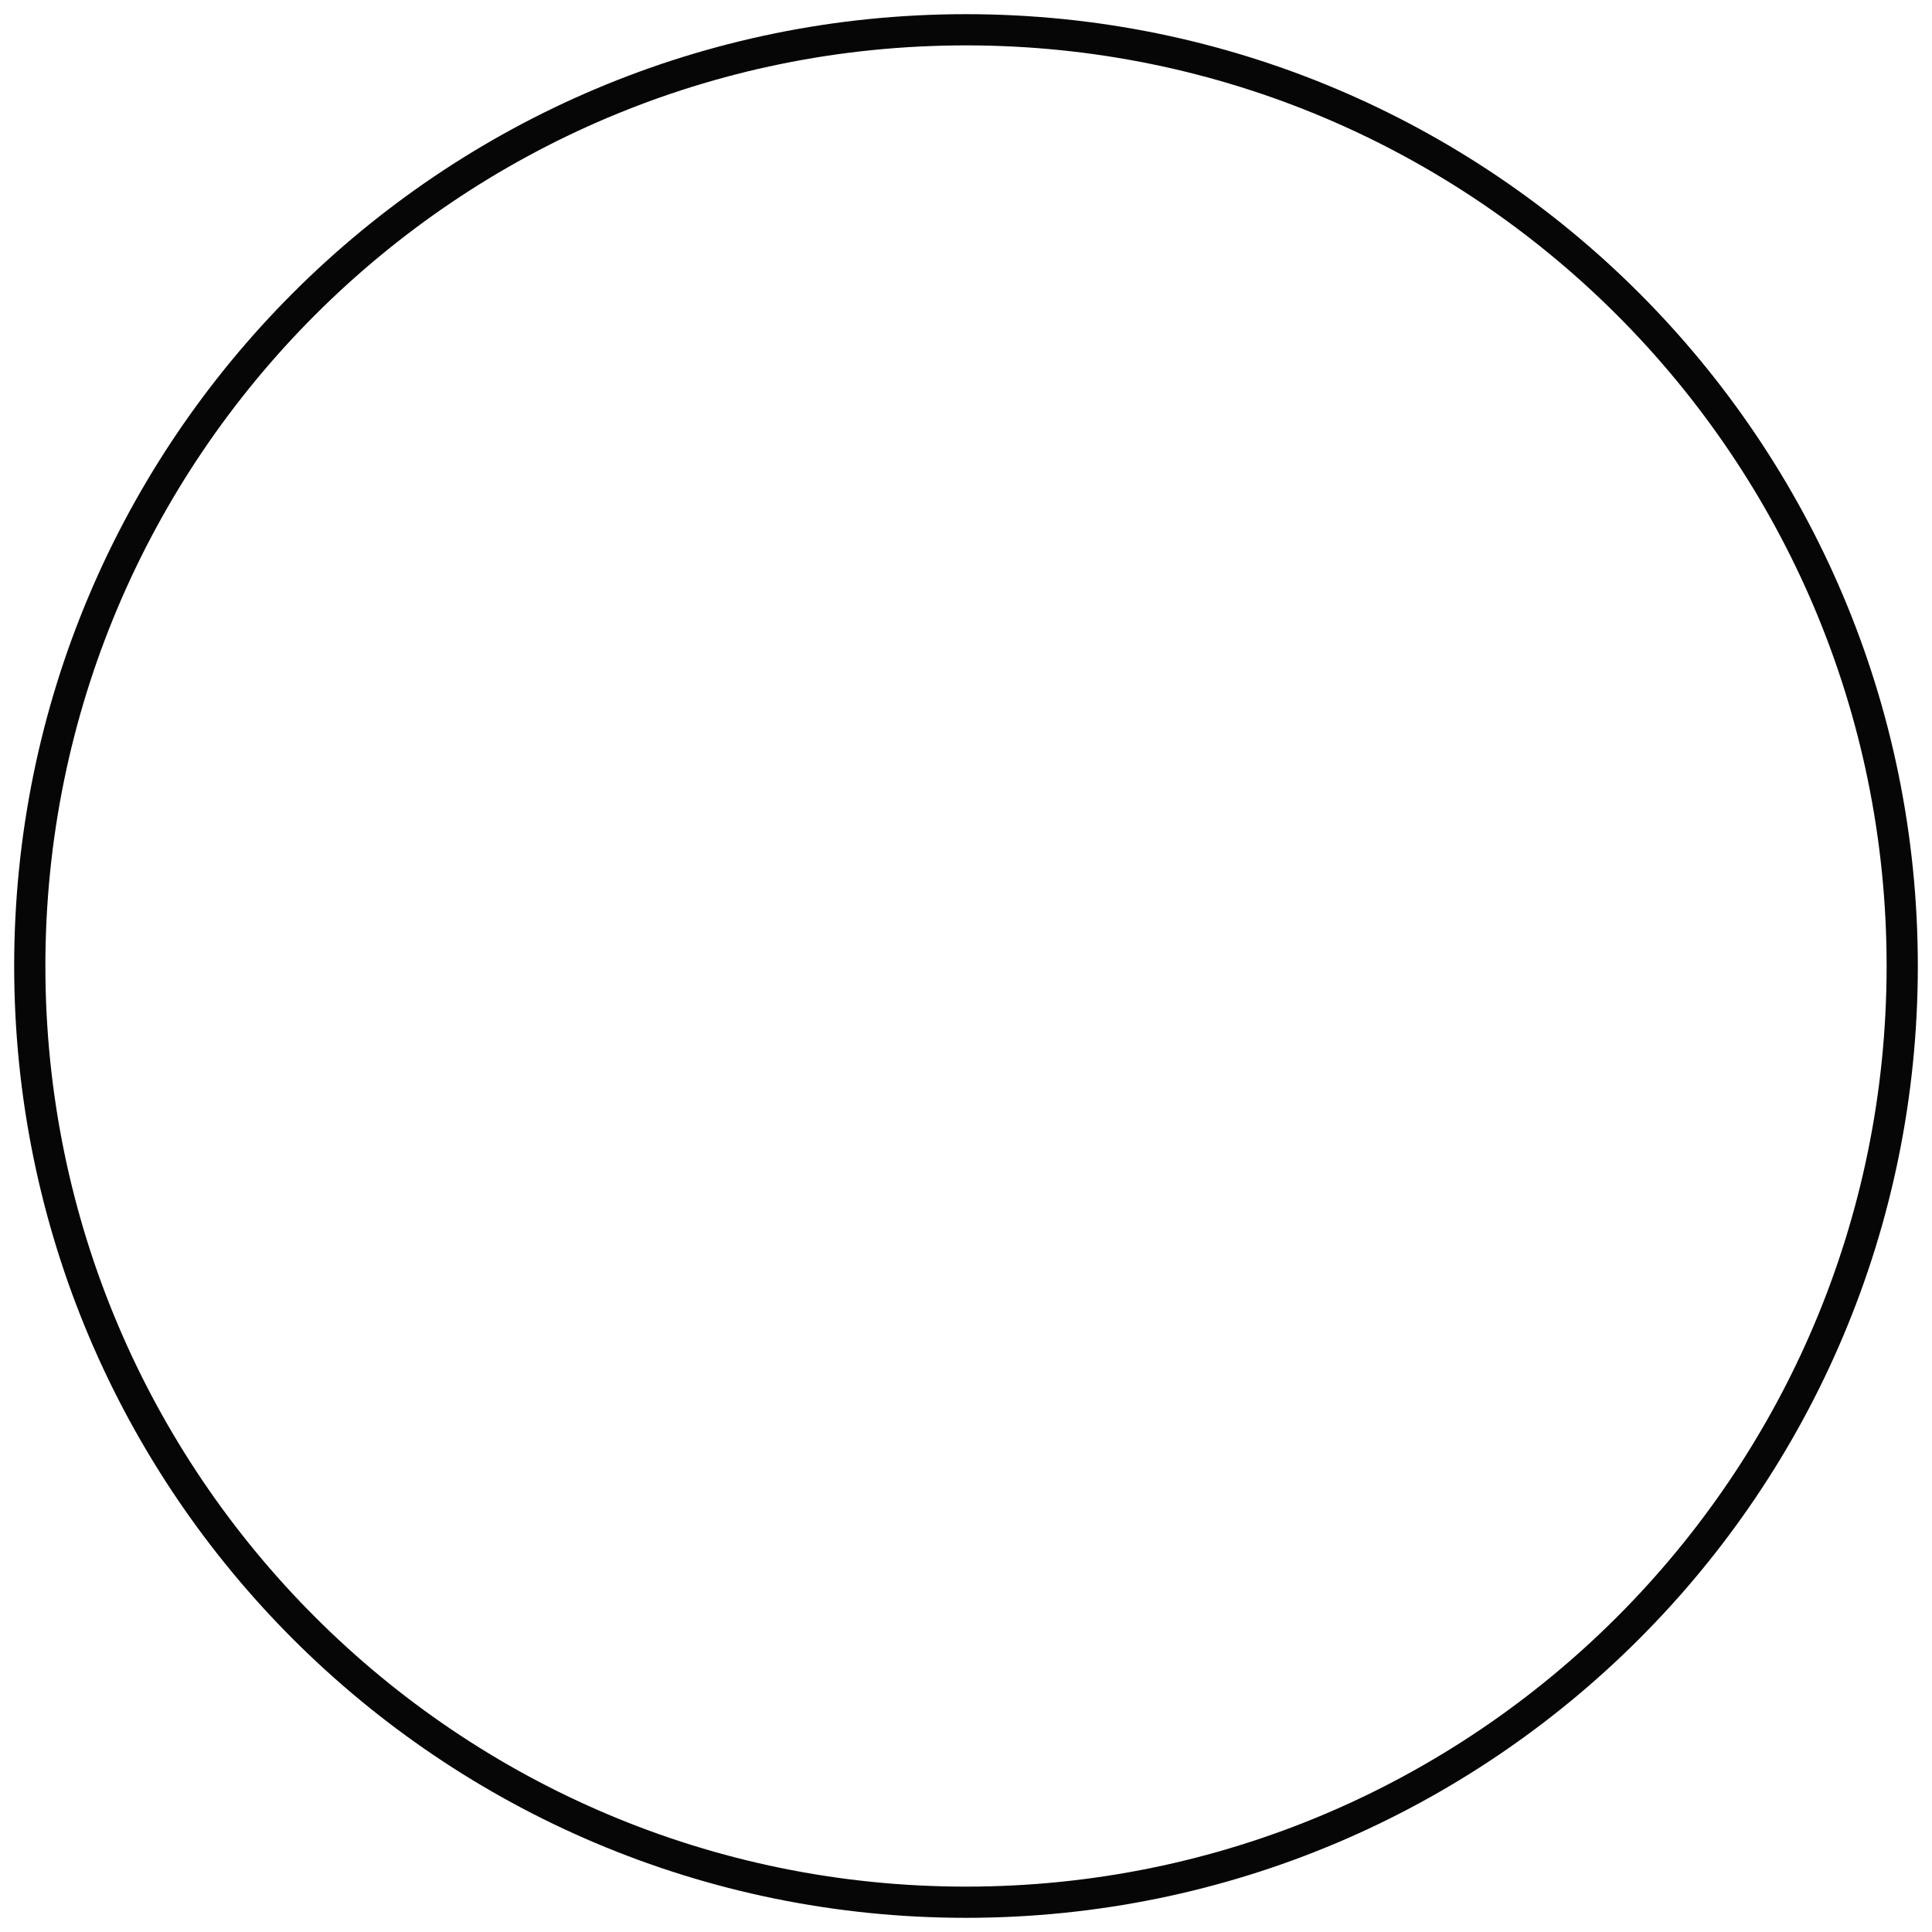
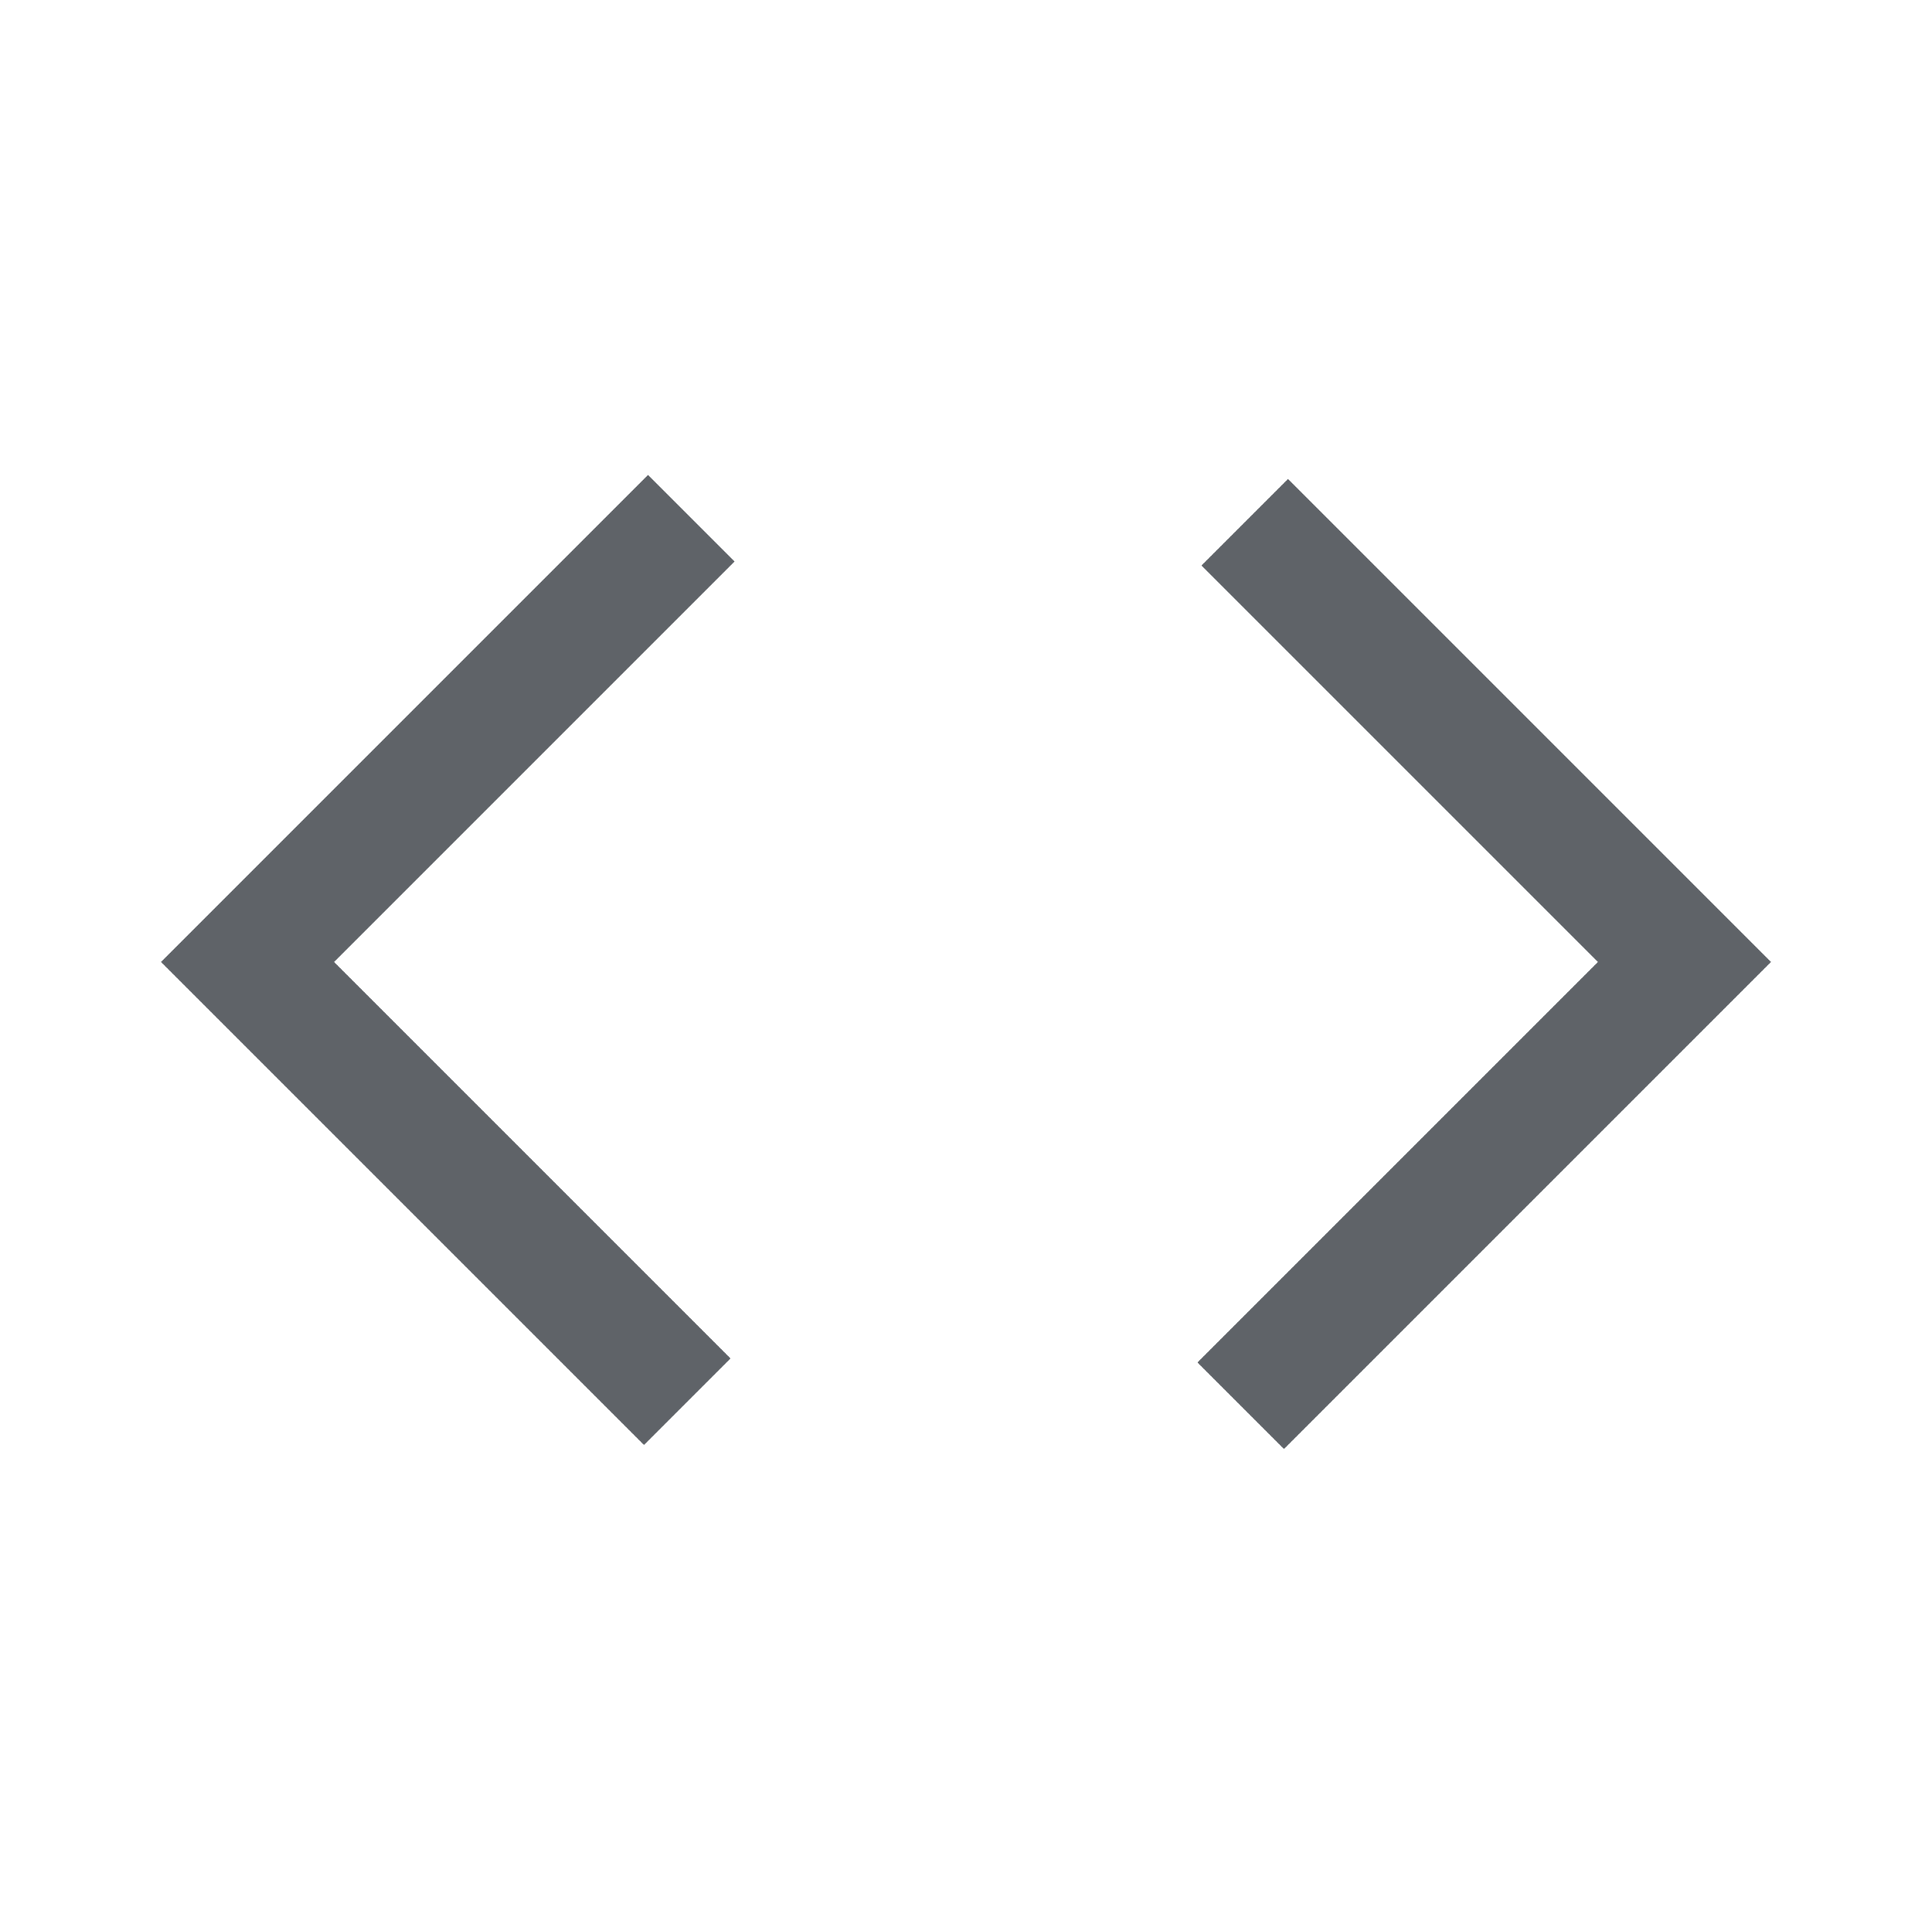
- <svg xmlns="http://www.w3.org/2000/svg" id="eVqN10tpBis1" viewBox="0 0 300 300" shape-rendering="geometricPrecision" text-rendering="geometricPrecision">
-   <path d="M0,30C0,13.431,13.431,0,30,0s30,13.431,30,30-13.431,30-30,30-30-13.431-30-30Z" transform="matrix(4.845868 0 0 4.845868 4.62396 4.62396)" fill="none" stroke="#060606" />
+ <svg xmlns="http://www.w3.org/2000/svg" height="48px" viewBox="0 -960 960 960" width="48px" fill="#5f6368">
+   <path d="M320-242 80-482l242-242 43 43-199 199 197 197-43 43Zm318 2-43-43 199-199-197-197 43-43 240 240-242 242Z" />
</svg>
